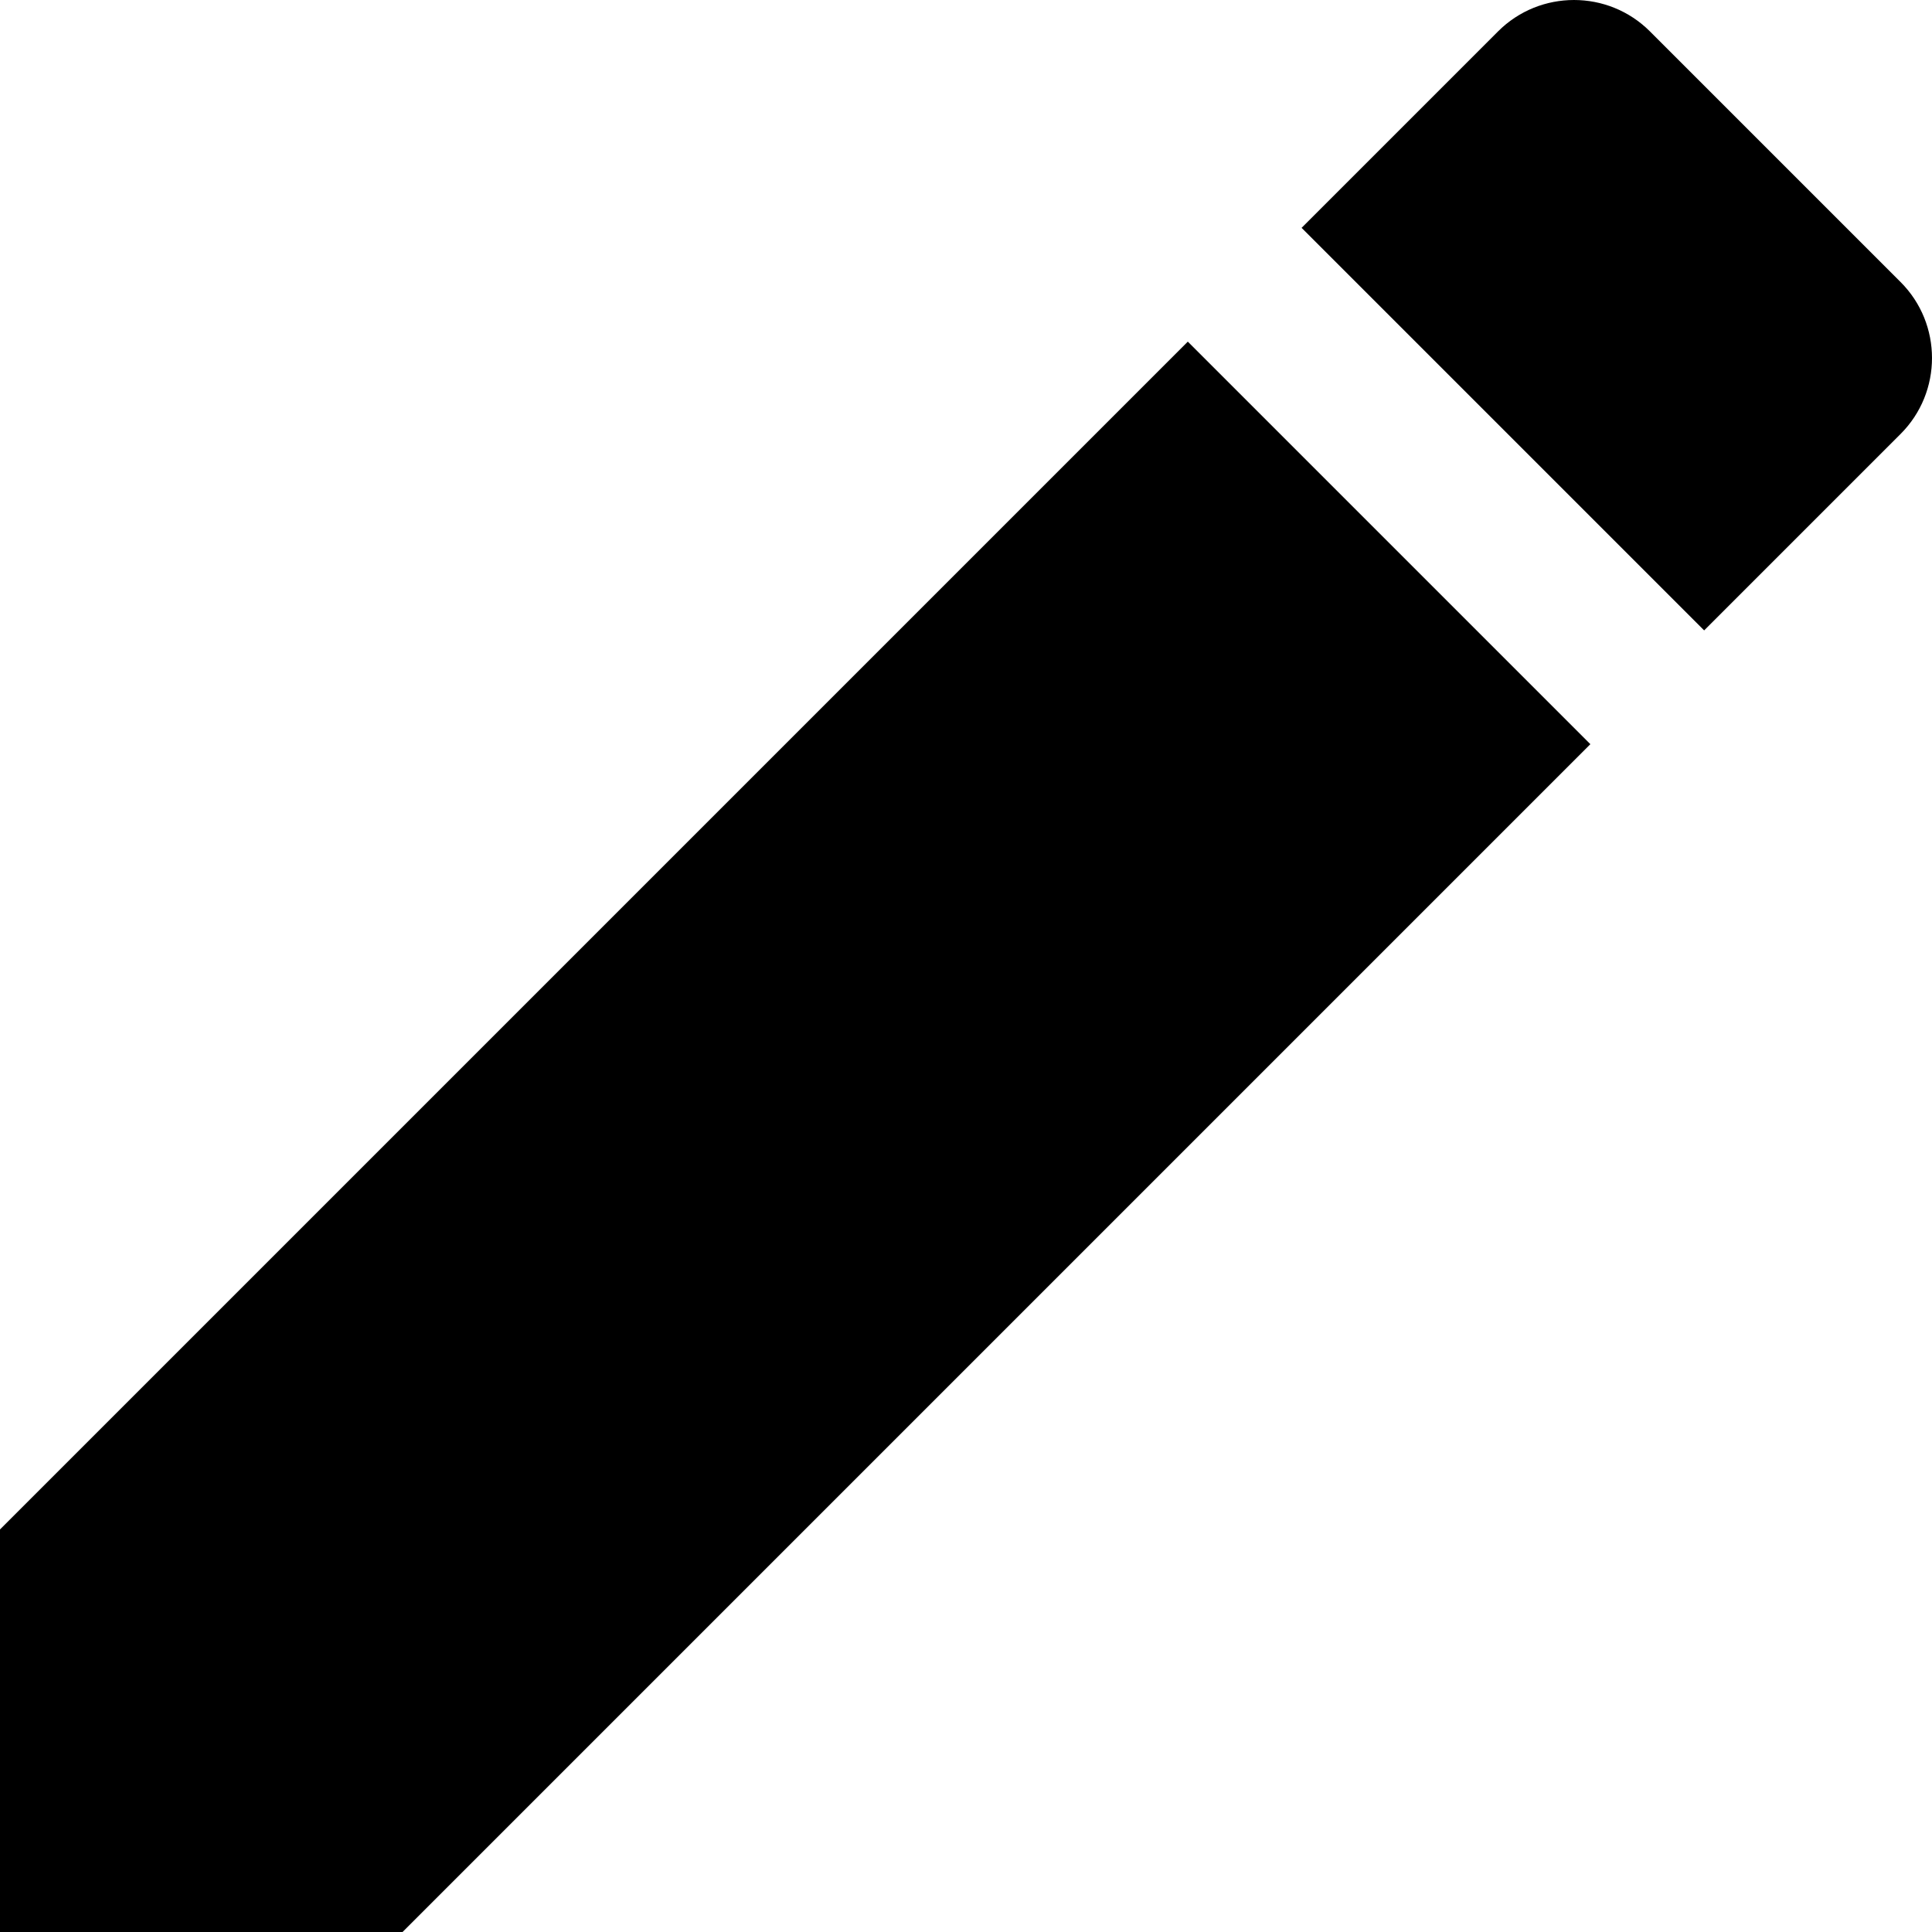
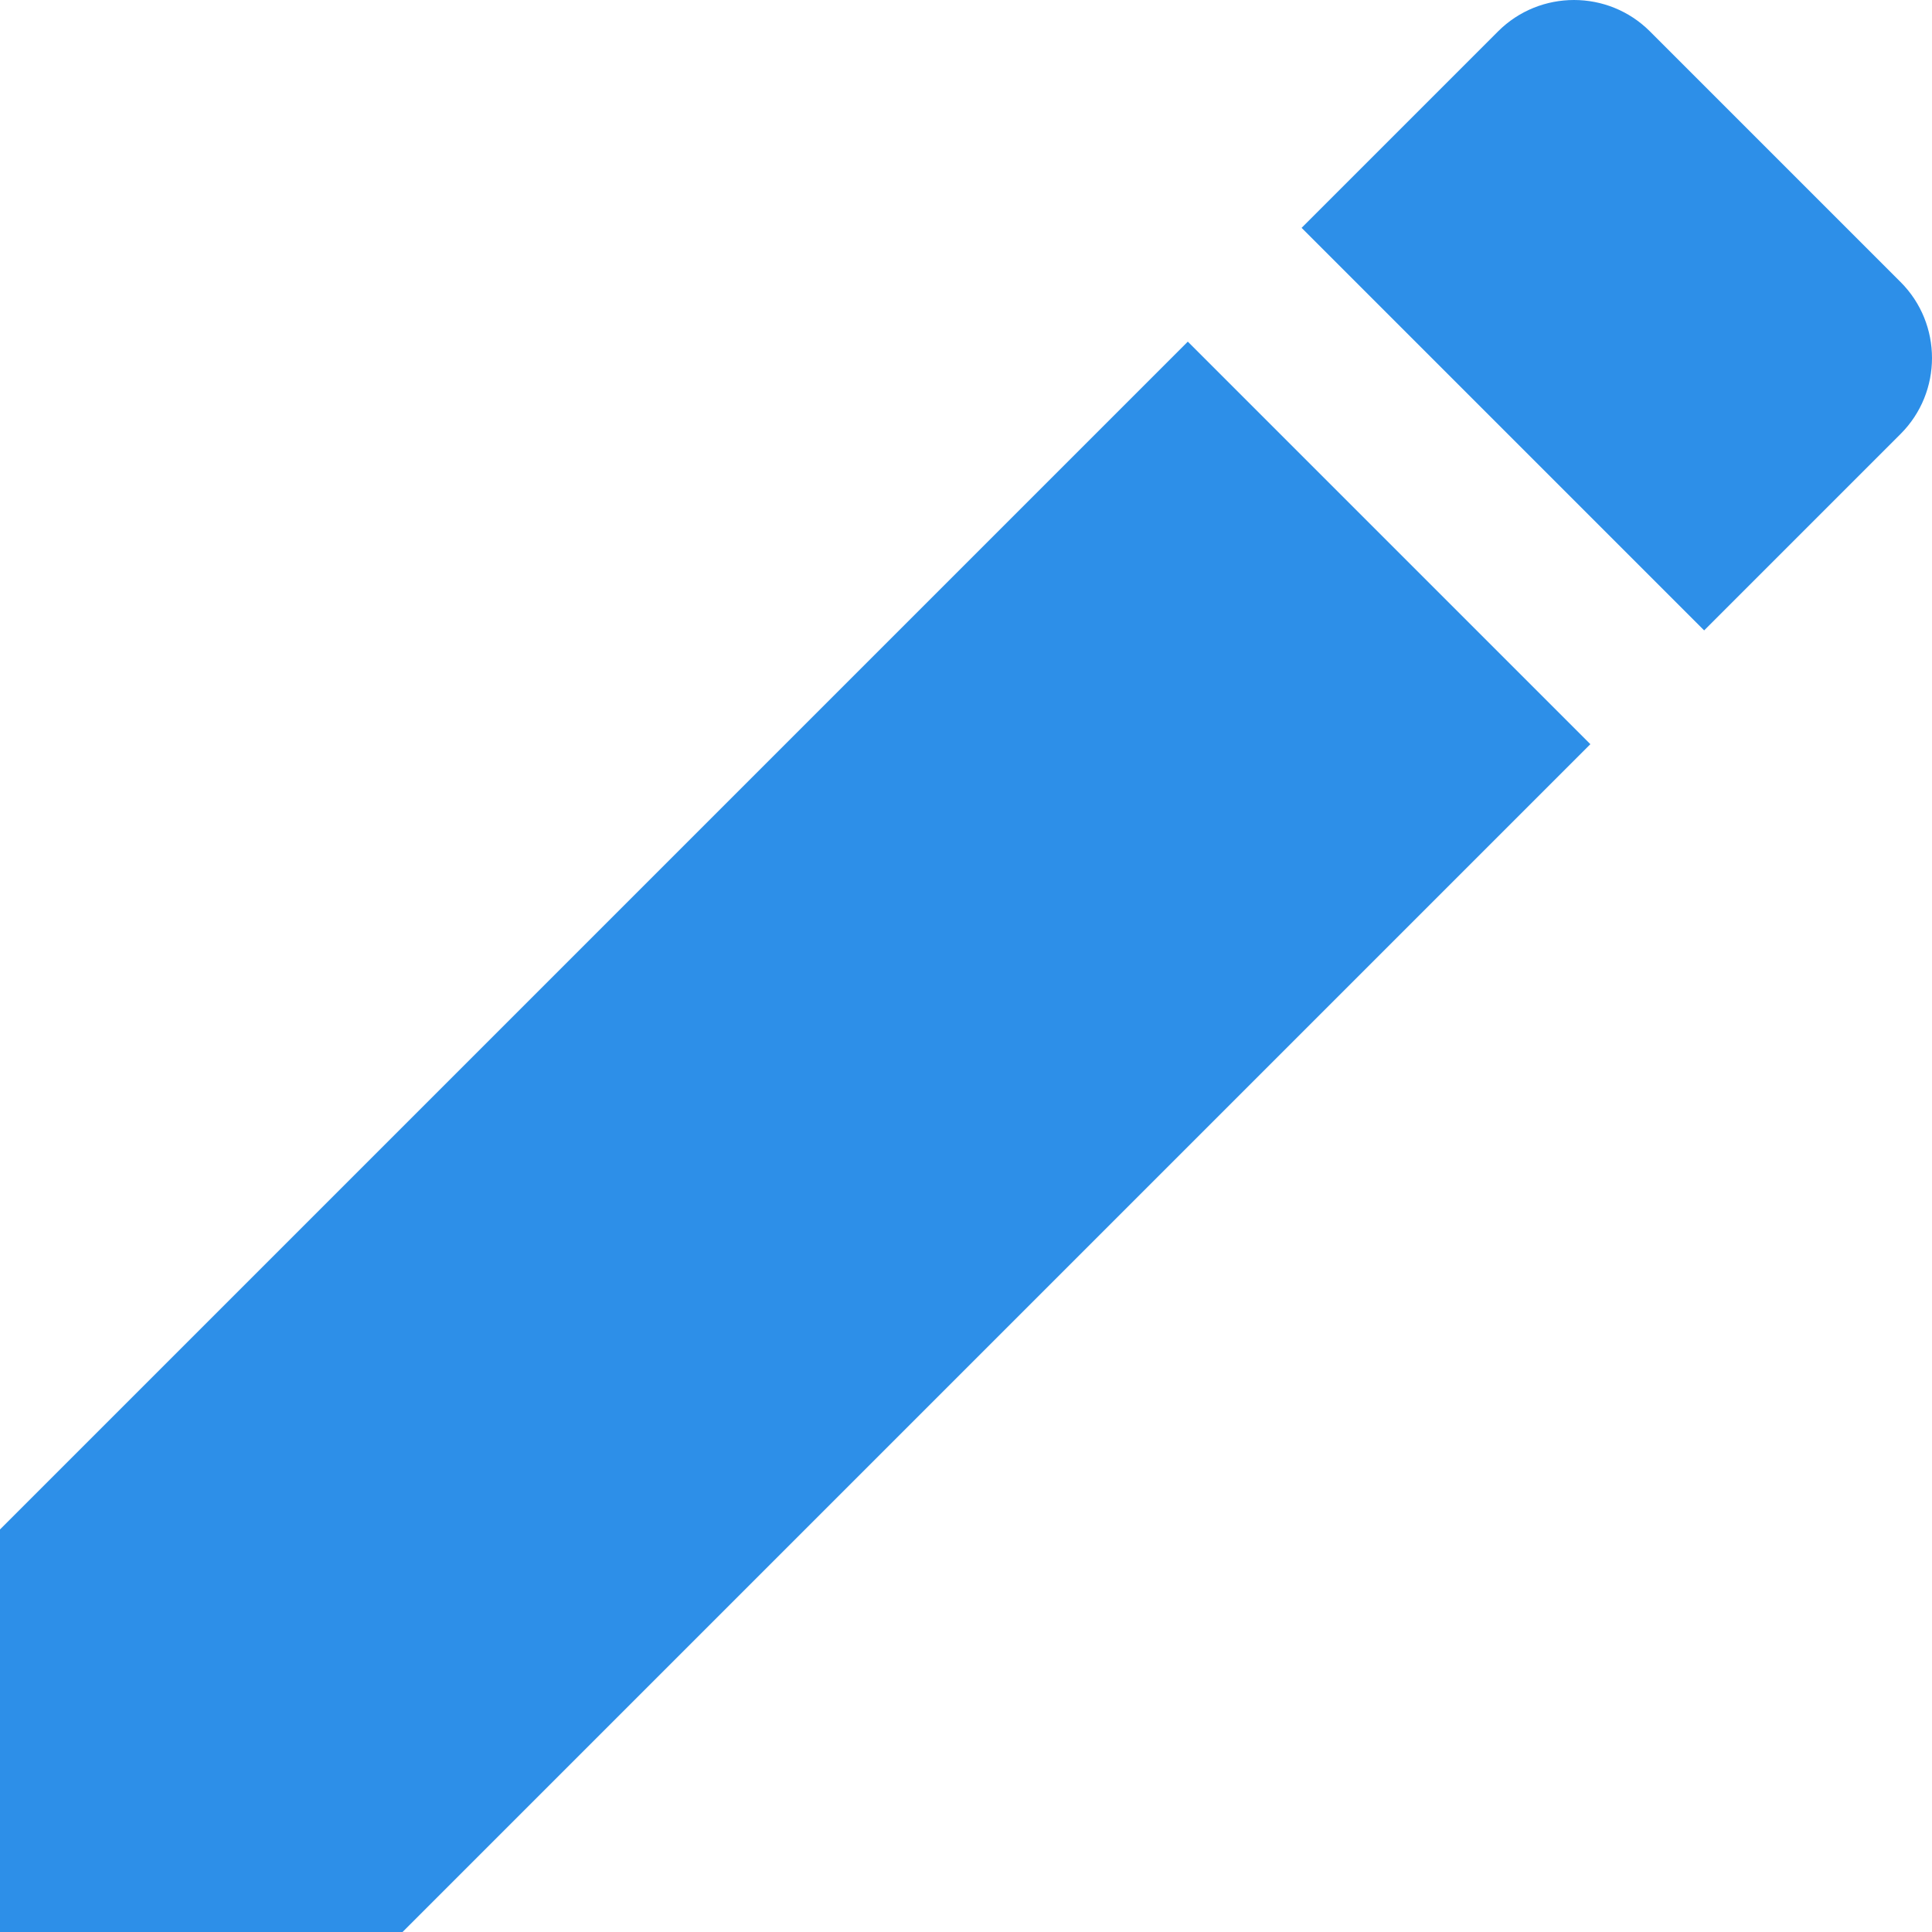
<svg xmlns="http://www.w3.org/2000/svg" version="1.1" id="Capa_1" x="0px" y="0px" viewBox="0 0 383.947 383.947" style="enable-background:new 0 0 383.947 383.947;" width="100%" xml:space="preserve">
  <g>
    <g>
      <g>
-         <polygon points="0,303.947 0,383.947 80,383.947 316.053,147.893 236.053,67.893" />
-         <path d="M377.707,56.053L327.893,6.24c-8.32-8.32-21.867-8.32-30.187,0l-39.04,39.04l80,80l39.04-39.04     C386.027,77.92,386.027,64.373,377.707,56.053z" />
+         <polygon fill="#2D8FE8" points="0,303.947 0,383.947 80,383.947 316.053,147.893 236.053,67.893" />
+         <path fill="#2D8FE8" d="M377.707,56.053L327.893,6.24c-8.32-8.32-21.867-8.32-30.187,0l-39.04,39.04l80,80l39.04-39.04     C386.027,77.92,386.027,64.373,377.707,56.053z" />
      </g>
    </g>
  </g>
  <g>
</g>
  <g>
</g>
  <g>
</g>
  <g>
</g>
  <g>
</g>
  <g>
</g>
  <g>
</g>
  <g>
</g>
  <g>
</g>
  <g>
</g>
  <g>
</g>
  <g>
</g>
  <g>
</g>
  <g>
</g>
  <g>
</g>
</svg>
